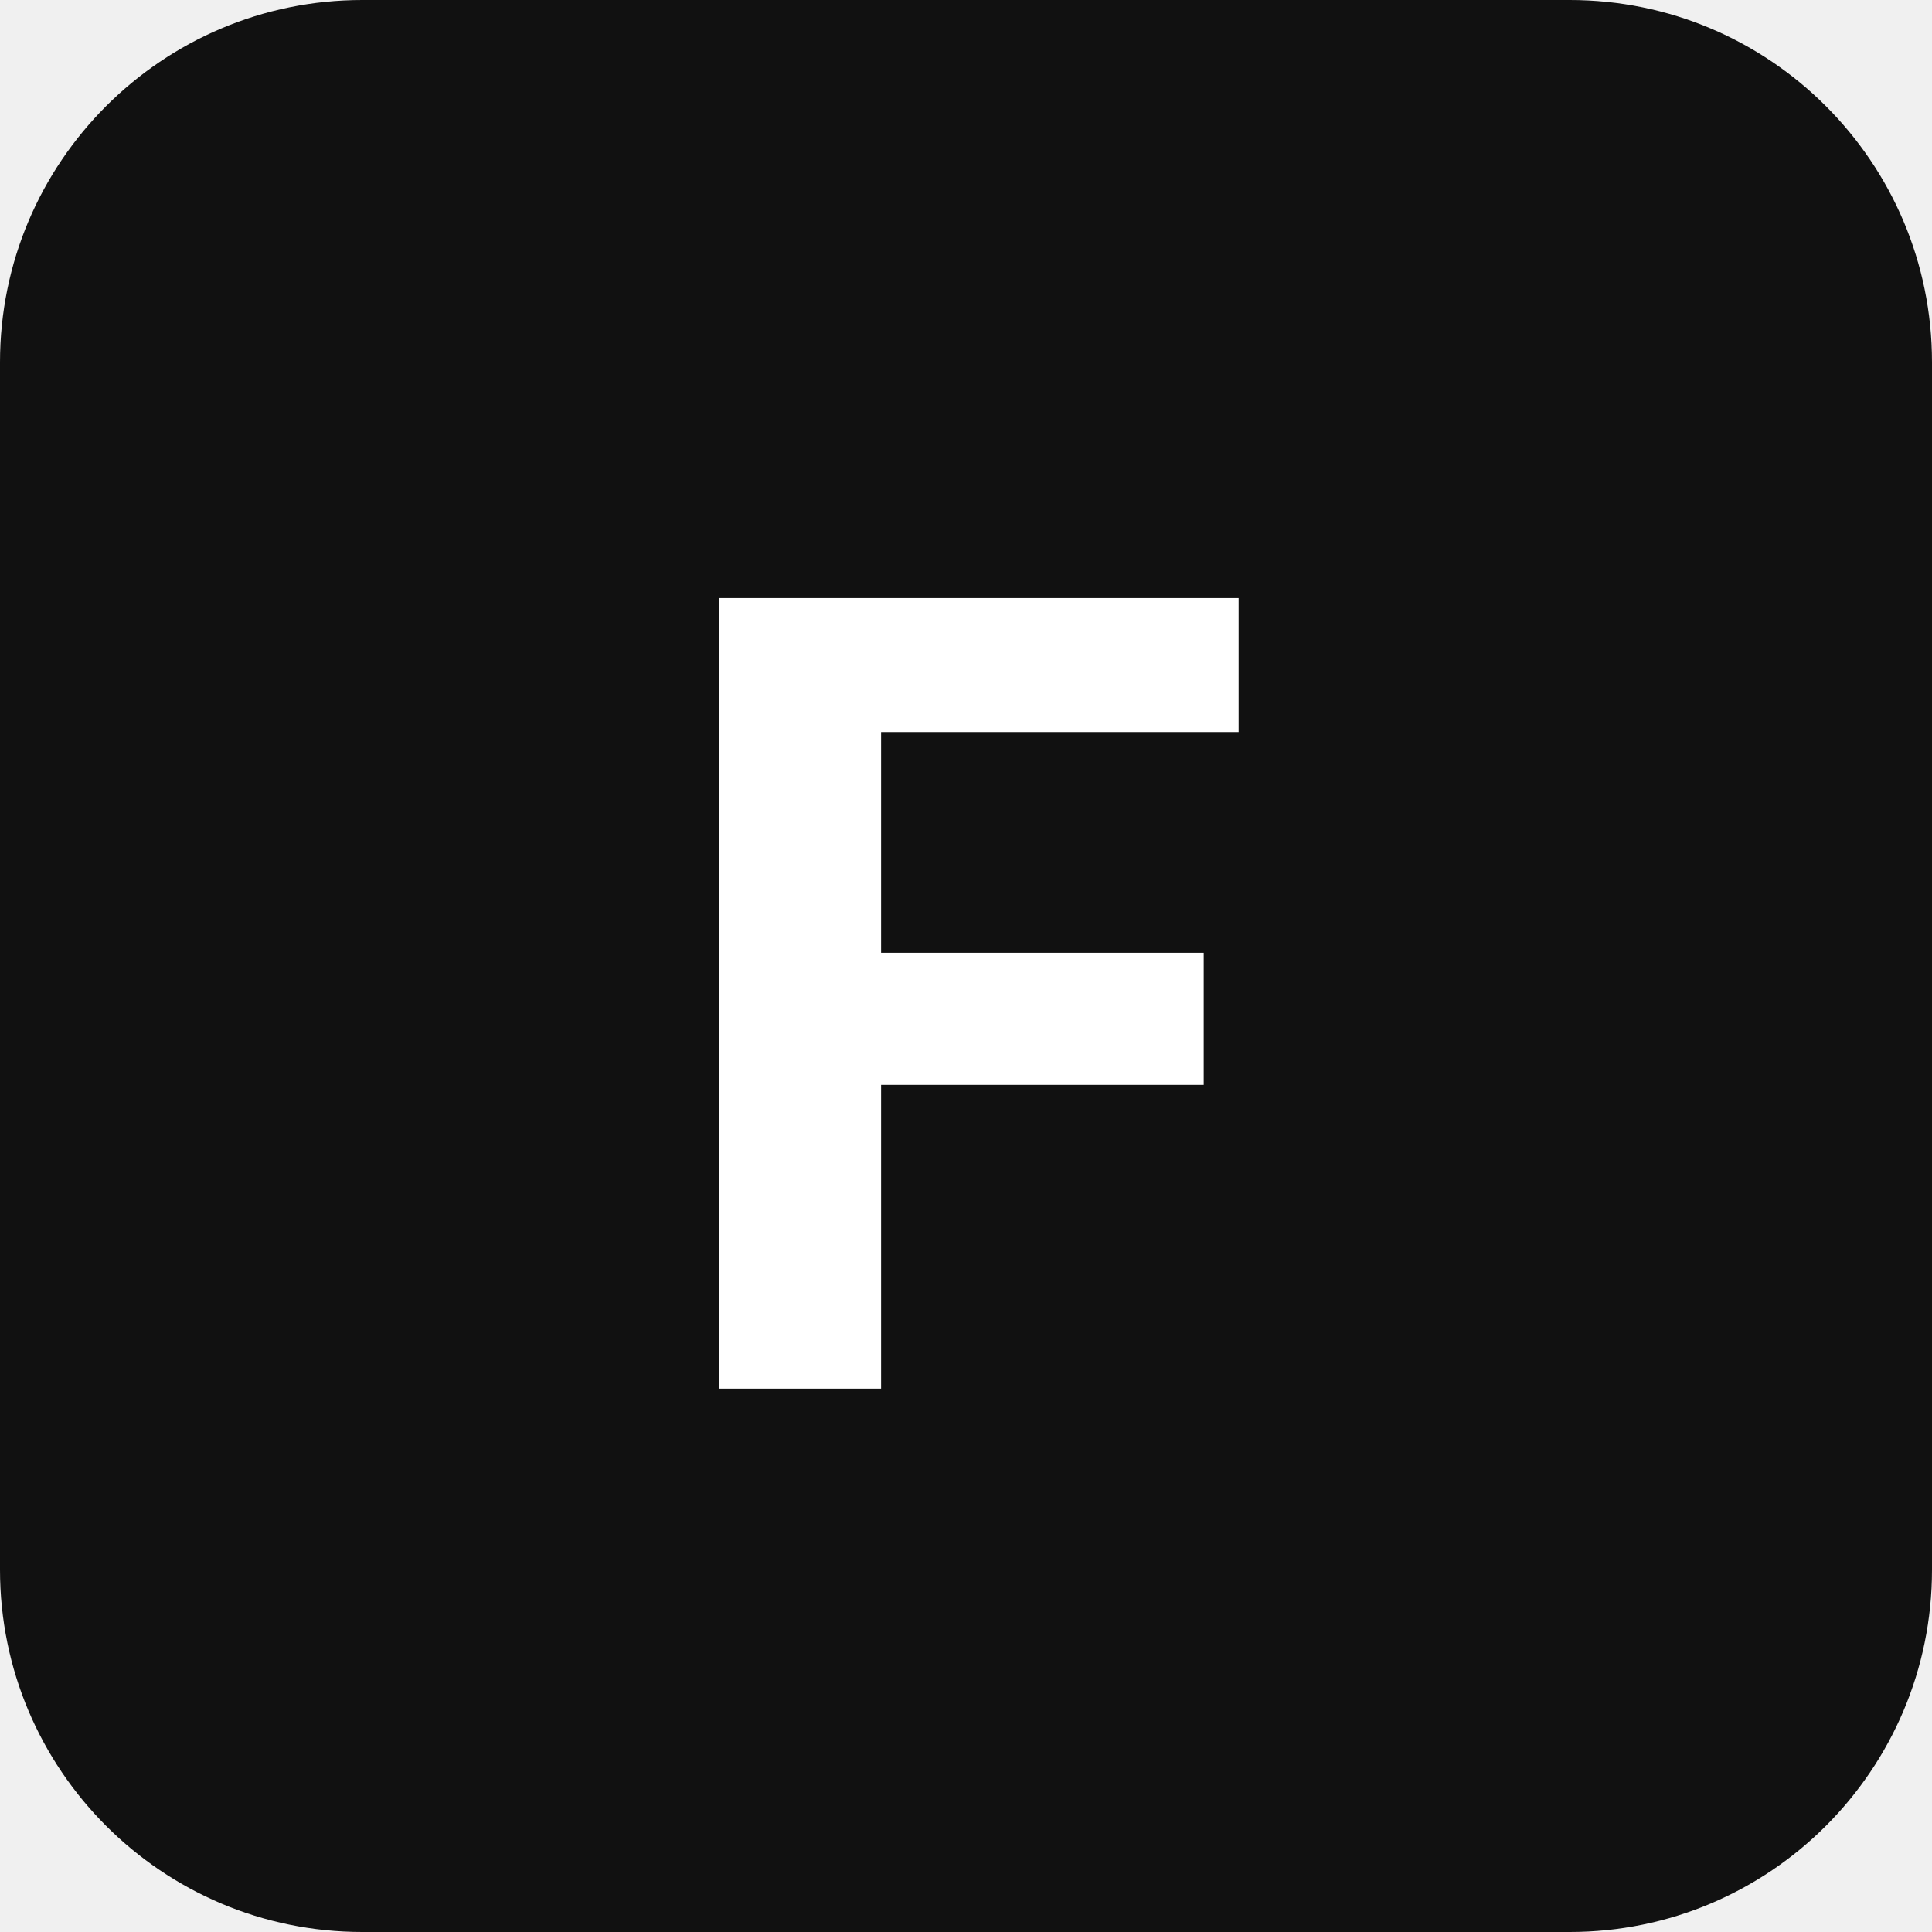
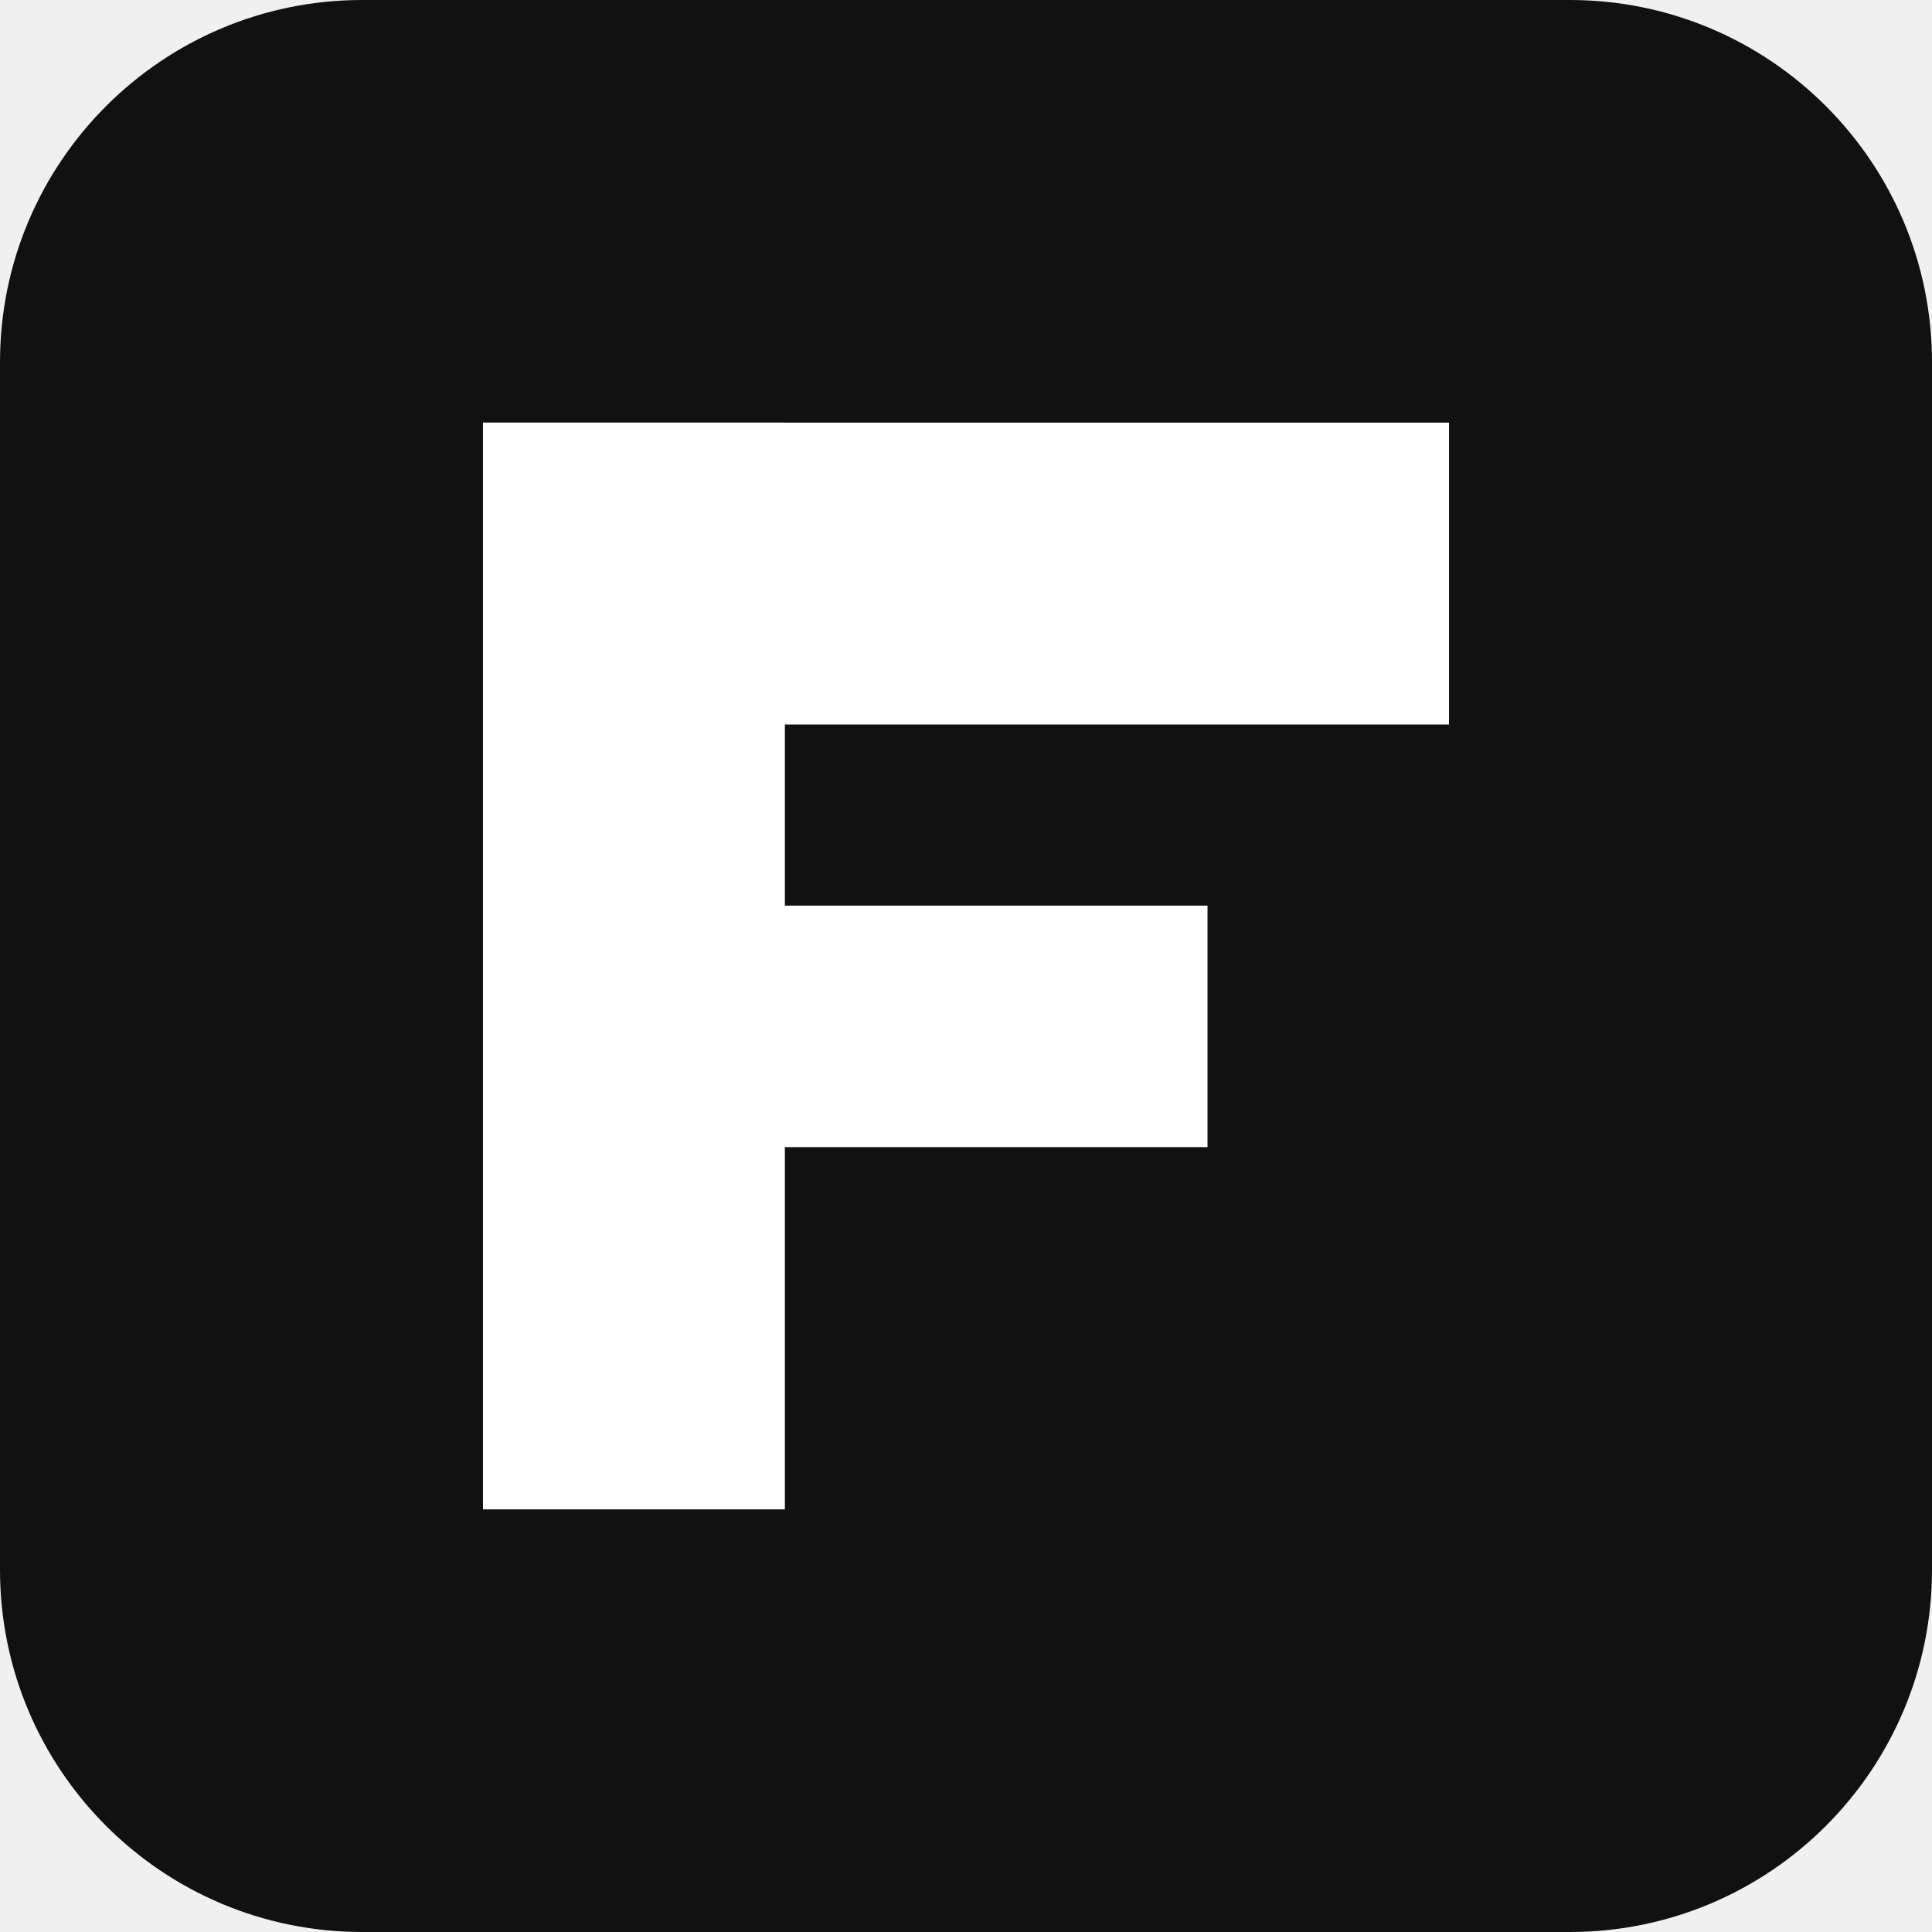
<svg xmlns="http://www.w3.org/2000/svg" viewBox="0 0 32 32">
  <rect width="32" height="32" rx="6" fill="#111111" />
-   <text x="16" y="23" font-family="system-ui, -apple-system, sans-serif" font-size="18" font-weight="700" fill="white" text-anchor="middle">F</text>
+   <rect x="8" y="7" width="5" height="18" fill="white" />
+   <rect x="8" y="7" width="16" height="5" fill="white" />
+   <rect x="8" y="15" width="12" height="4" fill="white" />
</svg>
